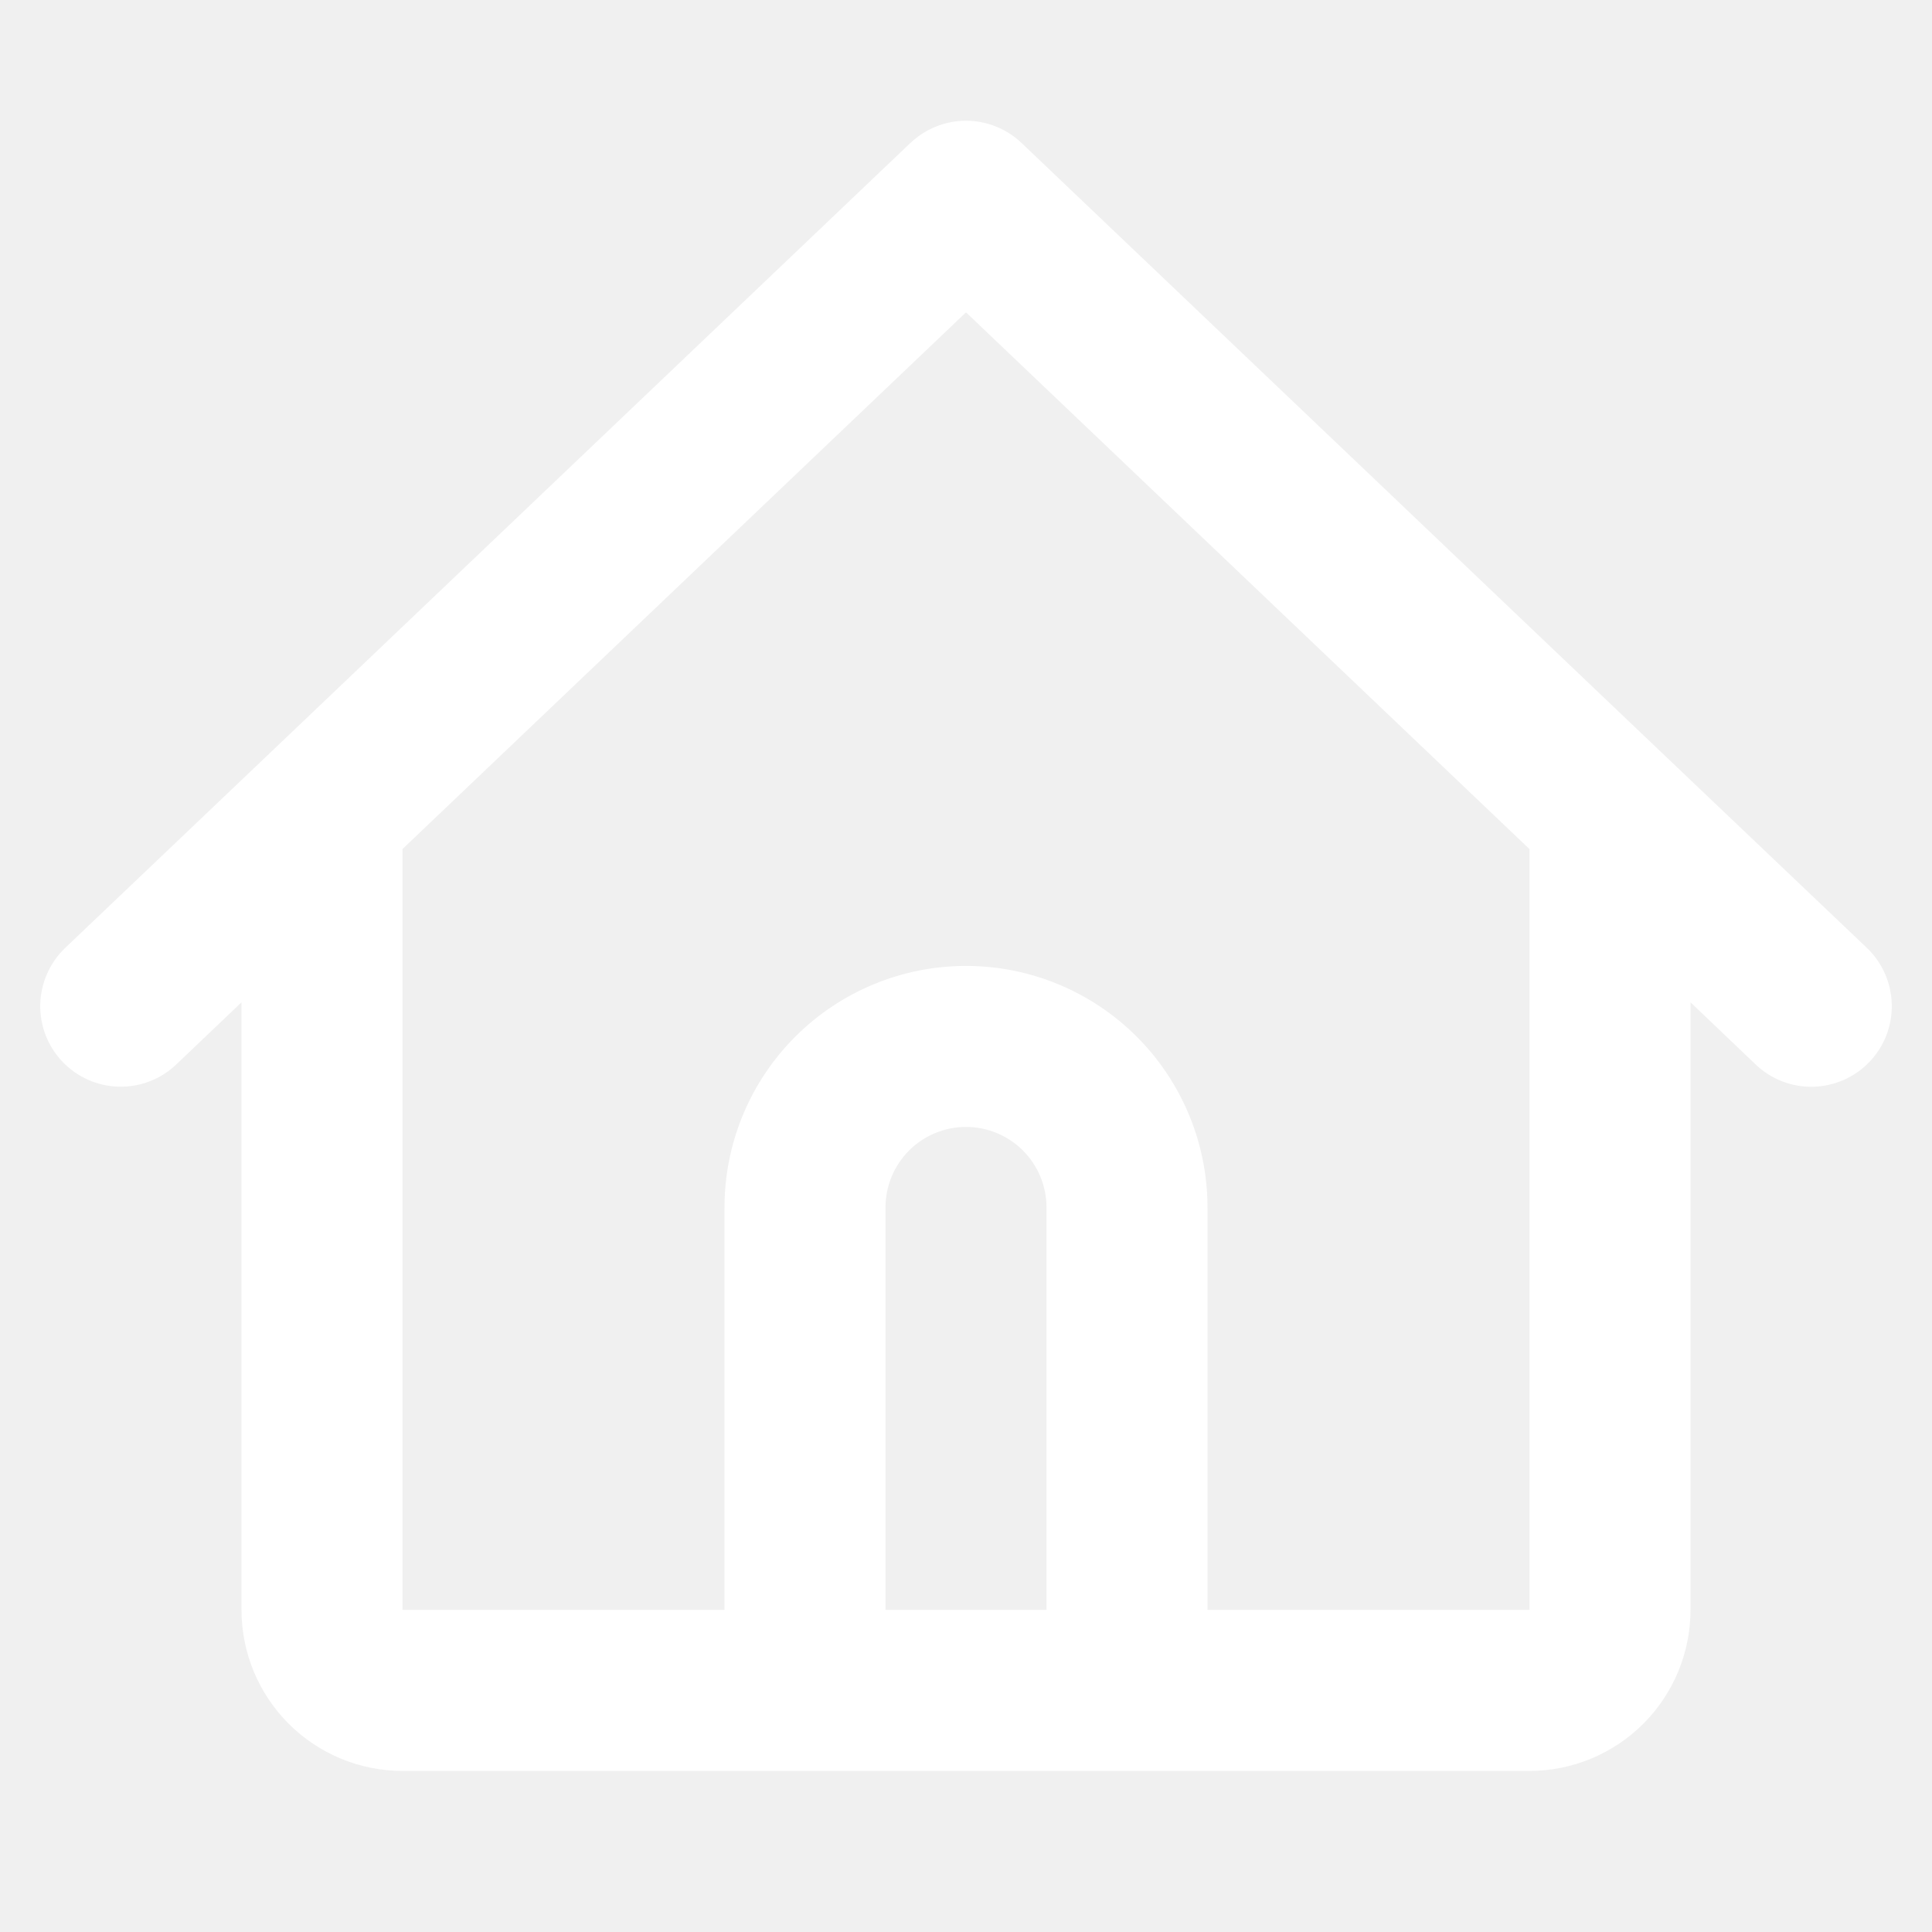
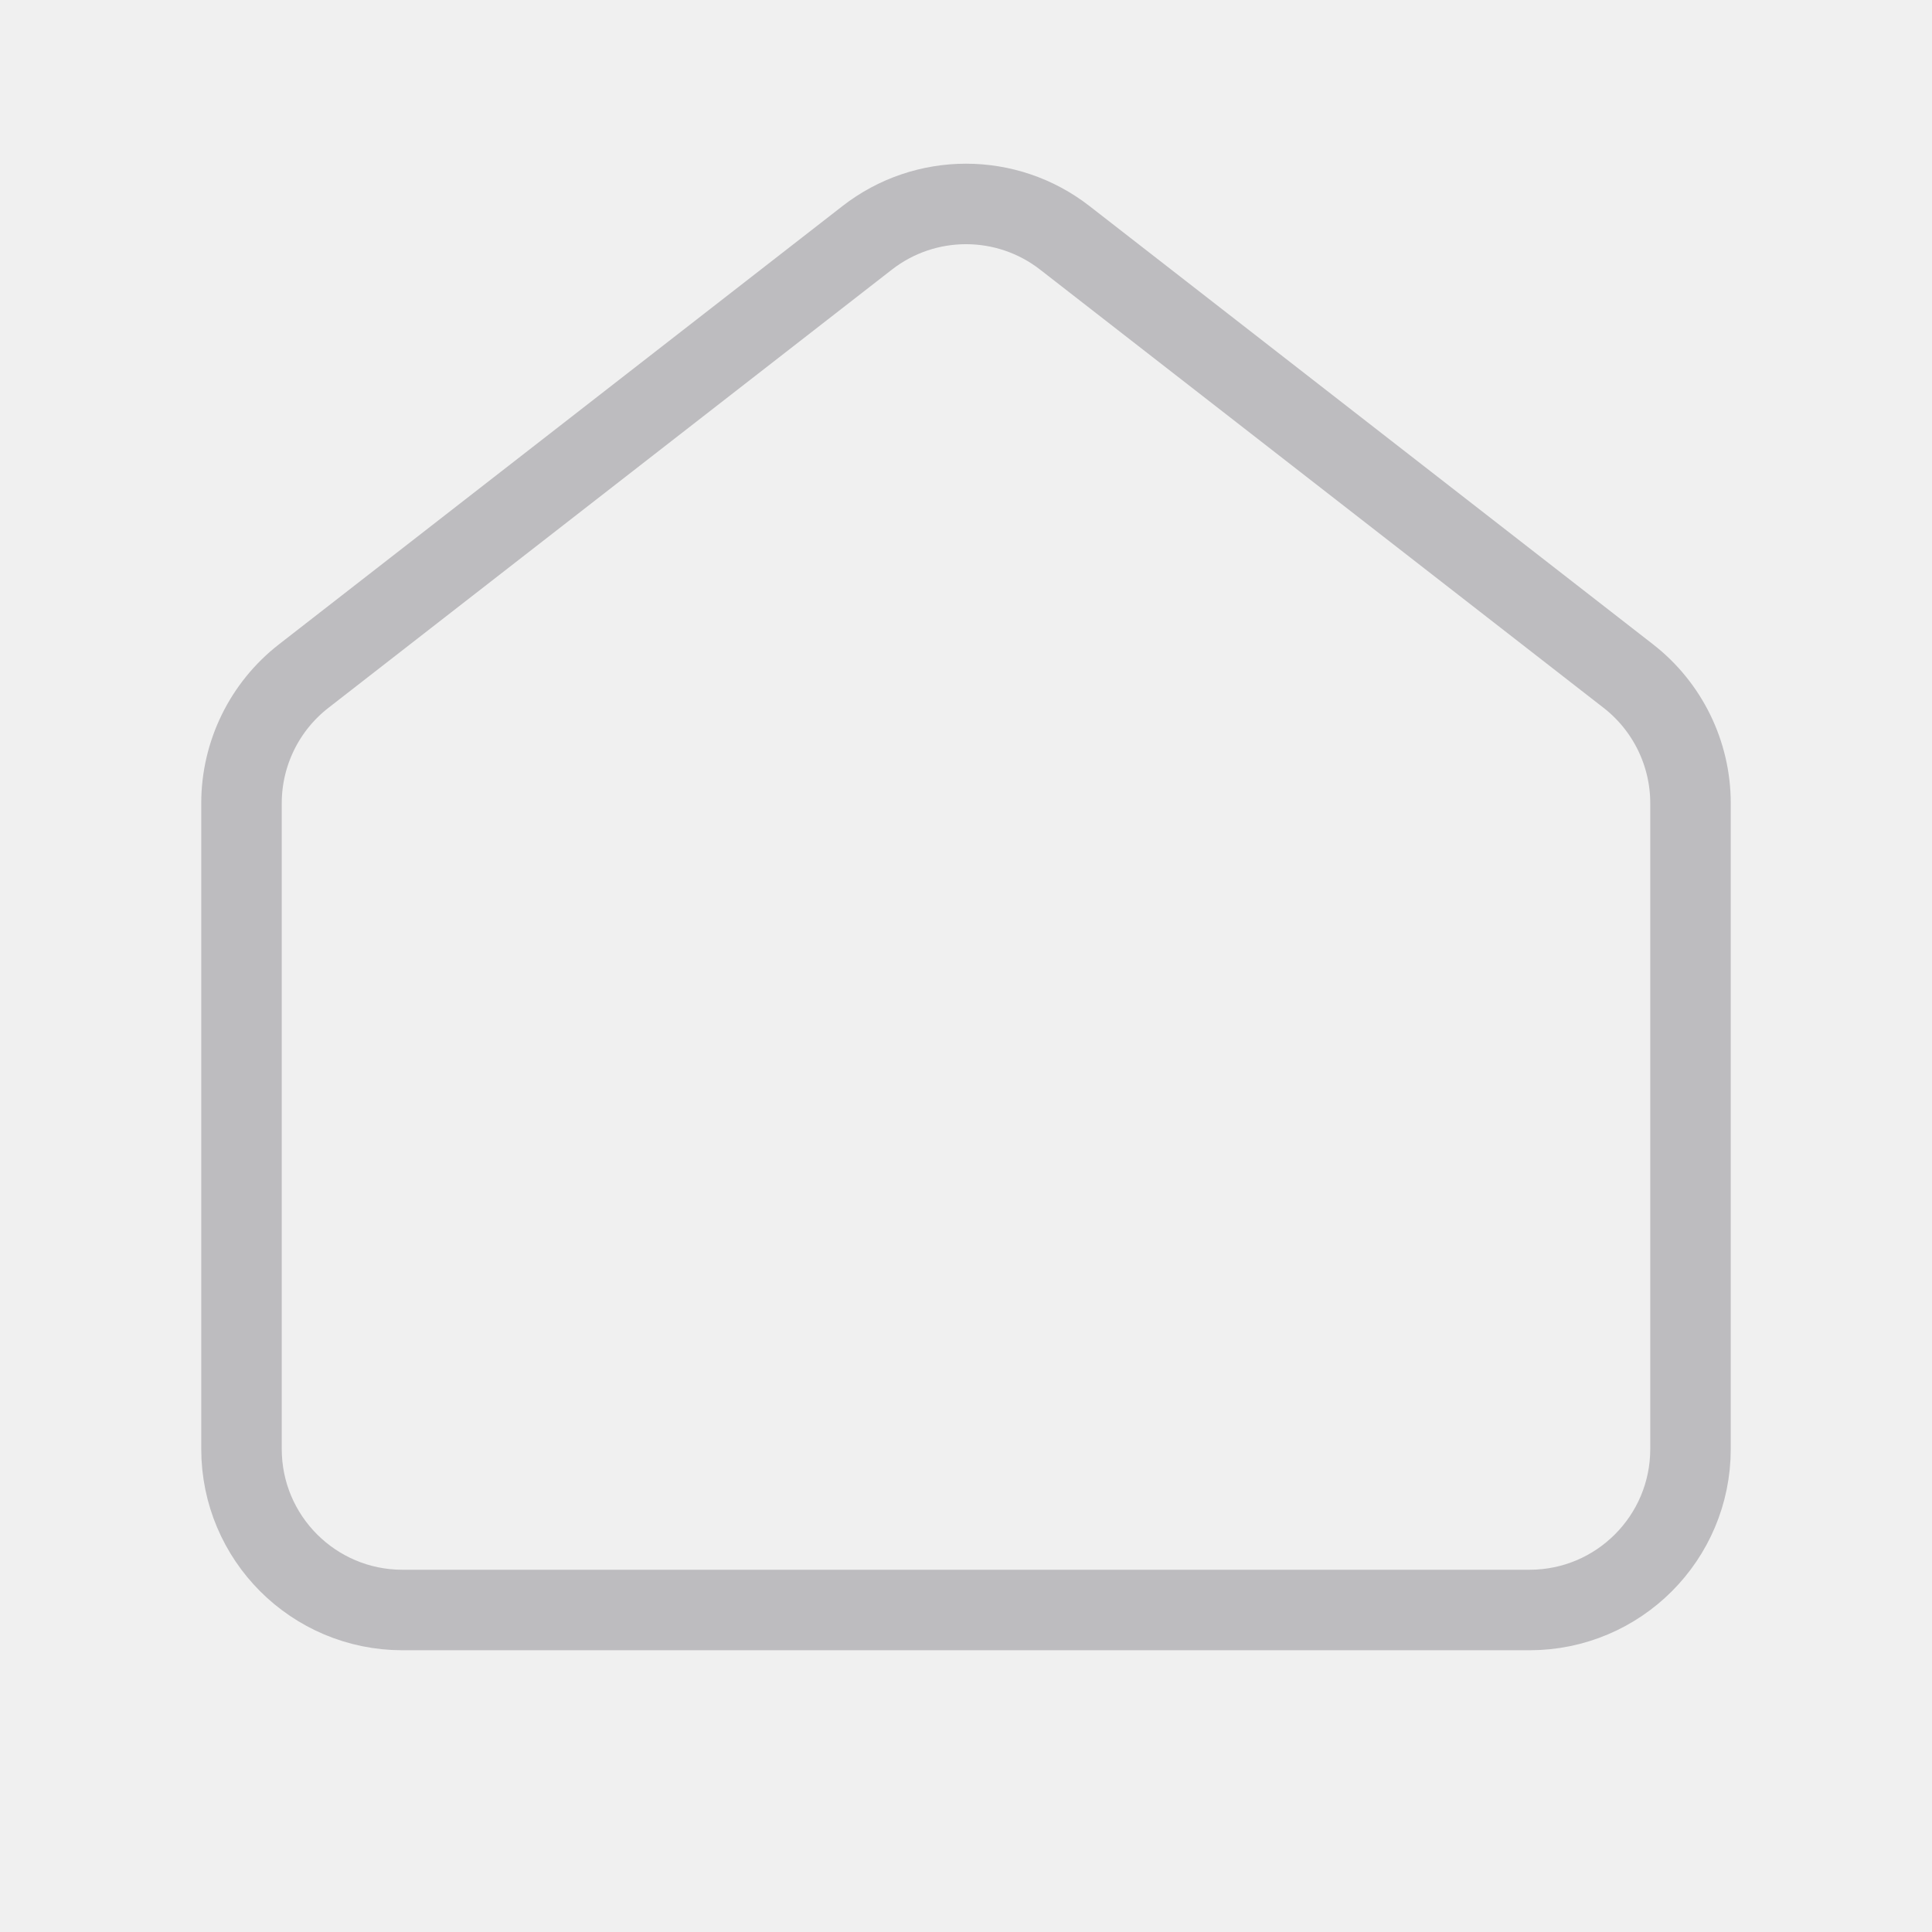
<svg xmlns="http://www.w3.org/2000/svg" width="24" height="24" viewBox="0 0 24 24" fill="none">
-   <path fill-rule="evenodd" clip-rule="evenodd" d="M11.31 1.776C11.496 1.599 11.743 1.5 12 1.5C12.257 1.5 12.504 1.599 12.69 1.776L20.69 9.395L23.19 11.774C23.382 11.957 23.494 12.209 23.5 12.475C23.507 12.74 23.408 12.997 23.225 13.189C23.042 13.382 22.79 13.493 22.525 13.5C22.259 13.507 22.002 13.407 21.81 13.224L21 12.451V19.999C21 20.529 20.789 21.038 20.414 21.413C20.039 21.788 19.53 21.999 19 21.999H5C4.47 21.999 3.961 21.788 3.586 21.413C3.211 21.038 3 20.529 3 19.999V12.451L2.19 13.223C1.998 13.406 1.741 13.506 1.476 13.499C1.211 13.493 0.959 13.381 0.776 13.189C0.593 12.997 0.494 12.741 0.5 12.475C0.507 12.21 0.618 11.959 0.81 11.775L3.31 9.395L11.31 1.775V1.776ZM5 10.548V19.999H9V14.999C9 14.204 9.316 13.441 9.879 12.878C10.441 12.316 11.204 11.999 12 11.999C12.796 11.999 13.559 12.316 14.121 12.878C14.684 13.441 15 14.204 15 14.999V19.999H19V10.548L12 3.88L5 10.547V10.548ZM13 19.999V14.999C13 14.734 12.895 14.48 12.707 14.292C12.52 14.105 12.265 13.999 12 13.999C11.735 13.999 11.48 14.105 11.293 14.292C11.105 14.48 11 14.734 11 14.999V19.999H13Z" fill="white" />
+   <path d="M21 18V9.978C21 9.361 20.715 8.778 20.228 8.399L13.228 2.955C12.506 2.393 11.494 2.393 10.772 2.955L3.772 8.399C3.285 8.778 3 9.361 3 9.978V18C3 19.105 3.895 20 5 20H19C20.105 20 21 19.105 21 18Z" stroke="#BDBCBF" stroke-linejoin="round" />
</svg>
